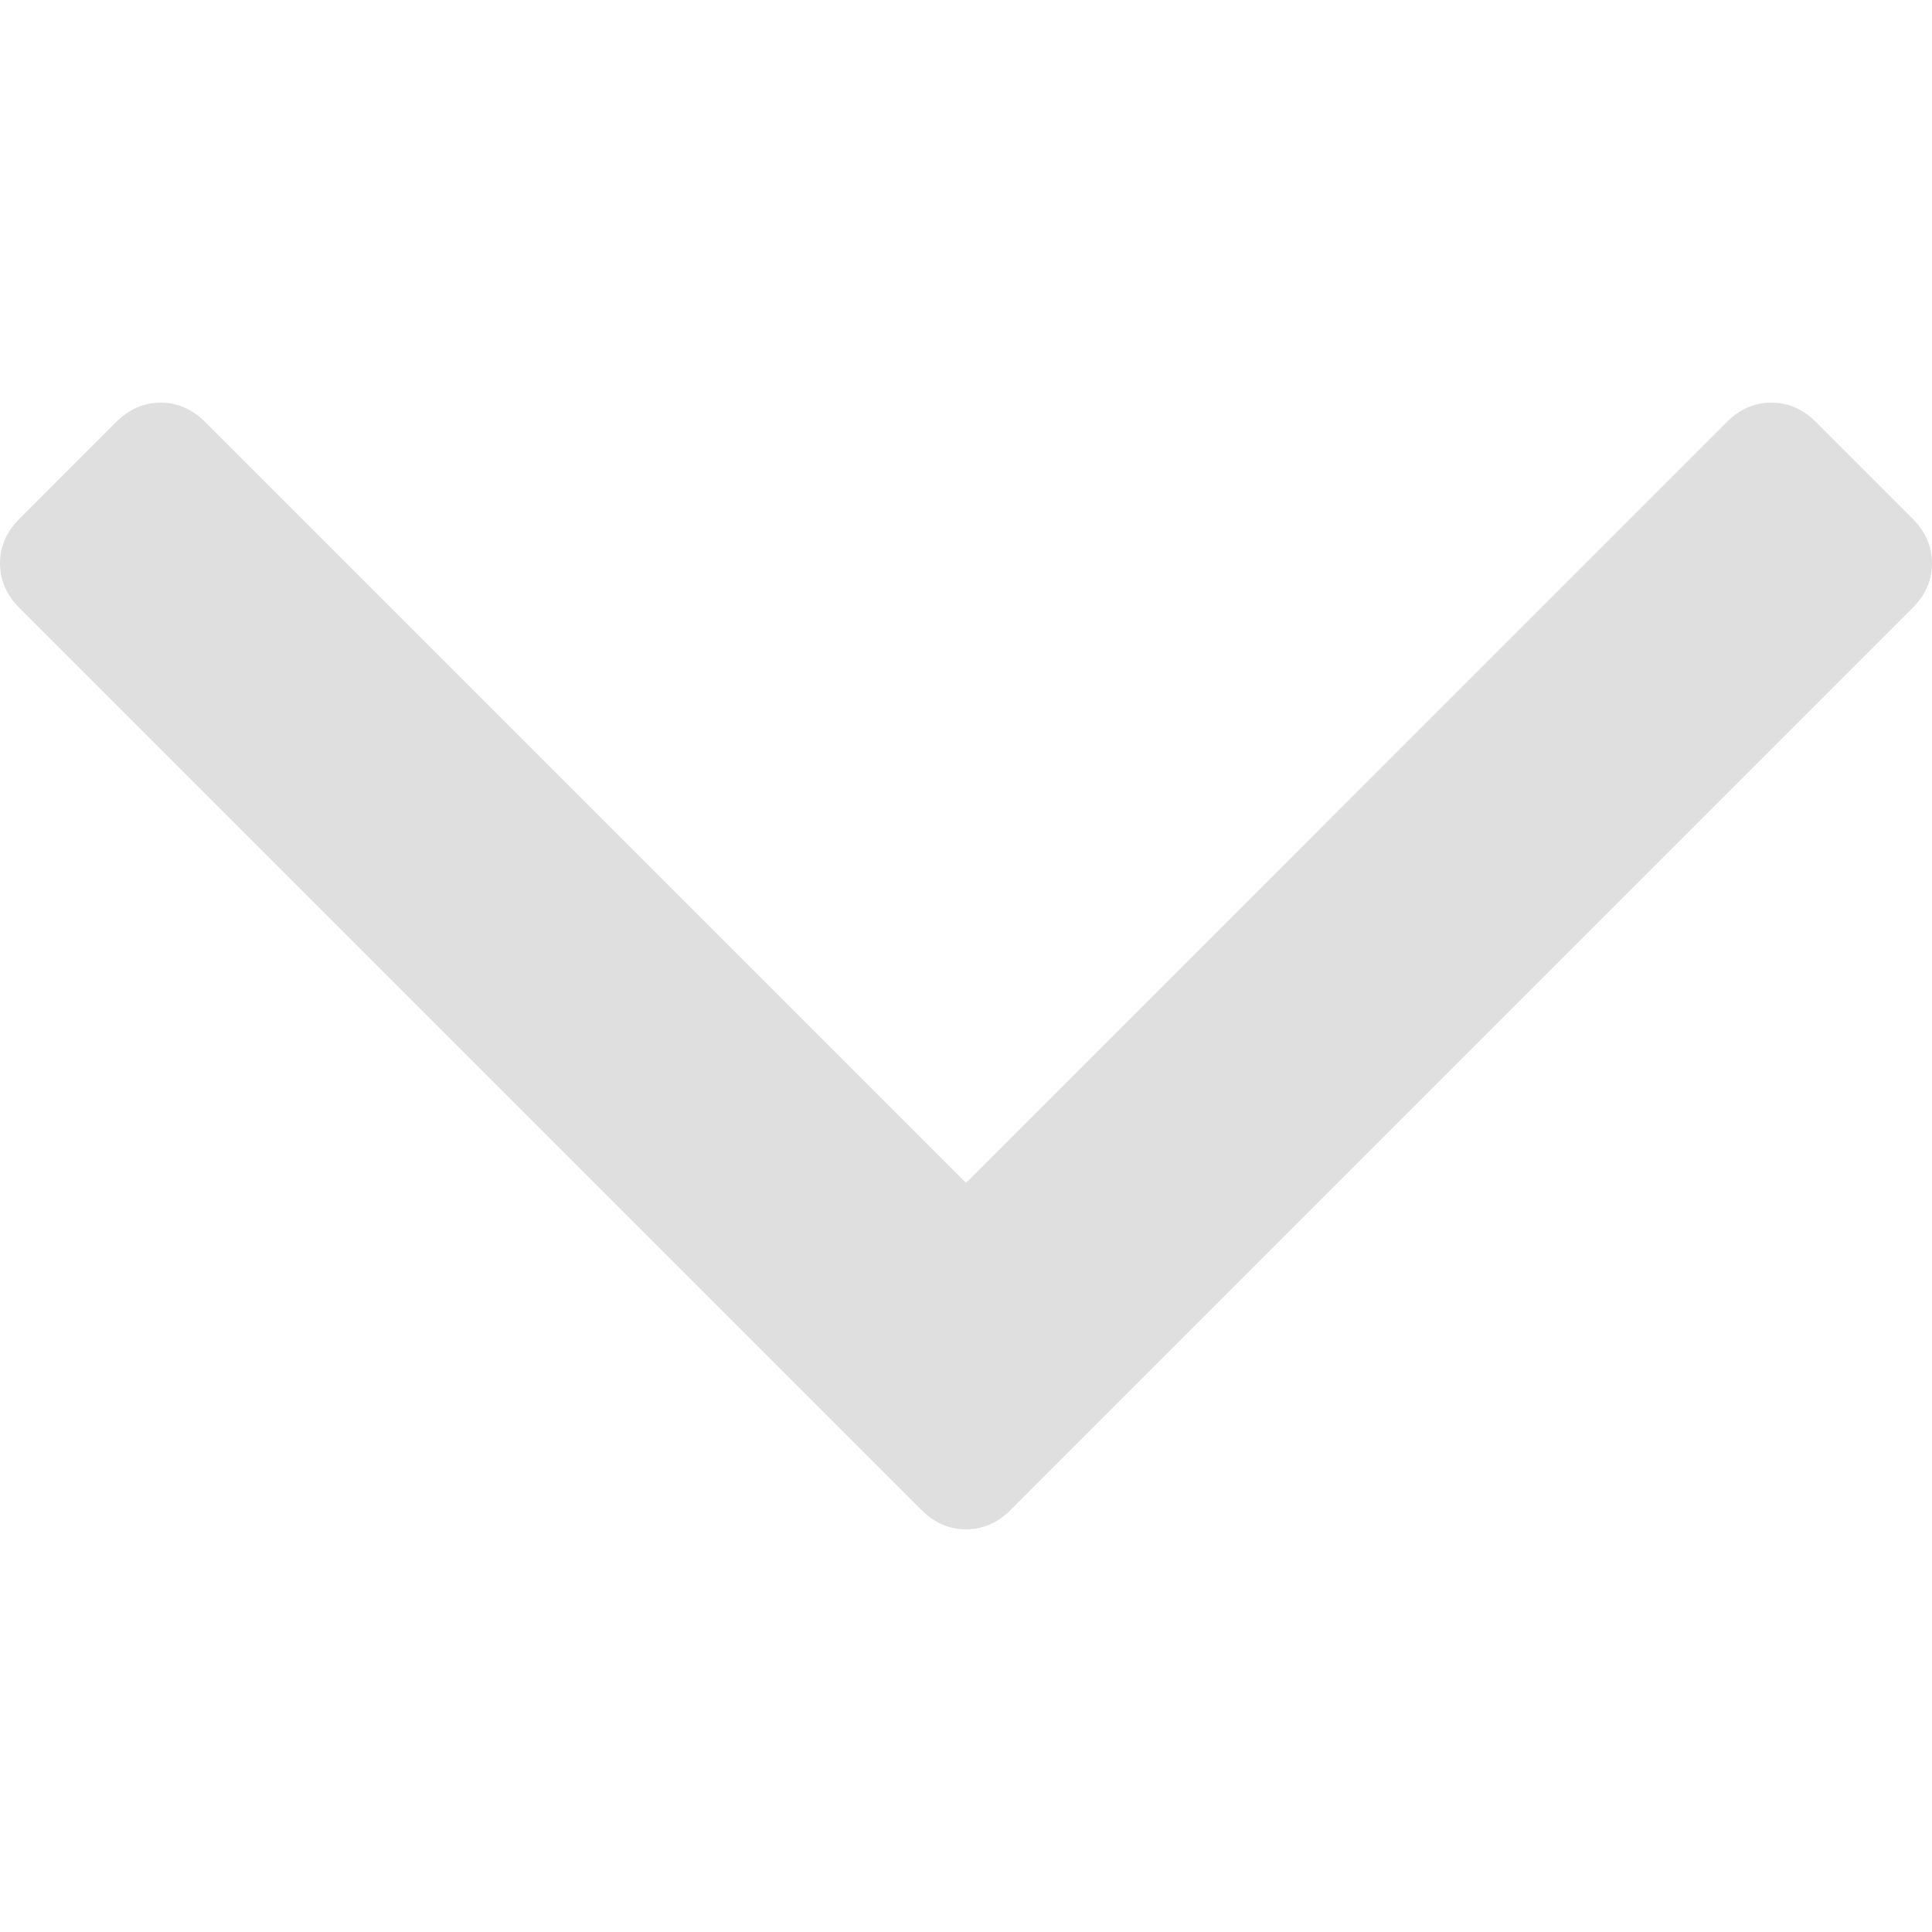
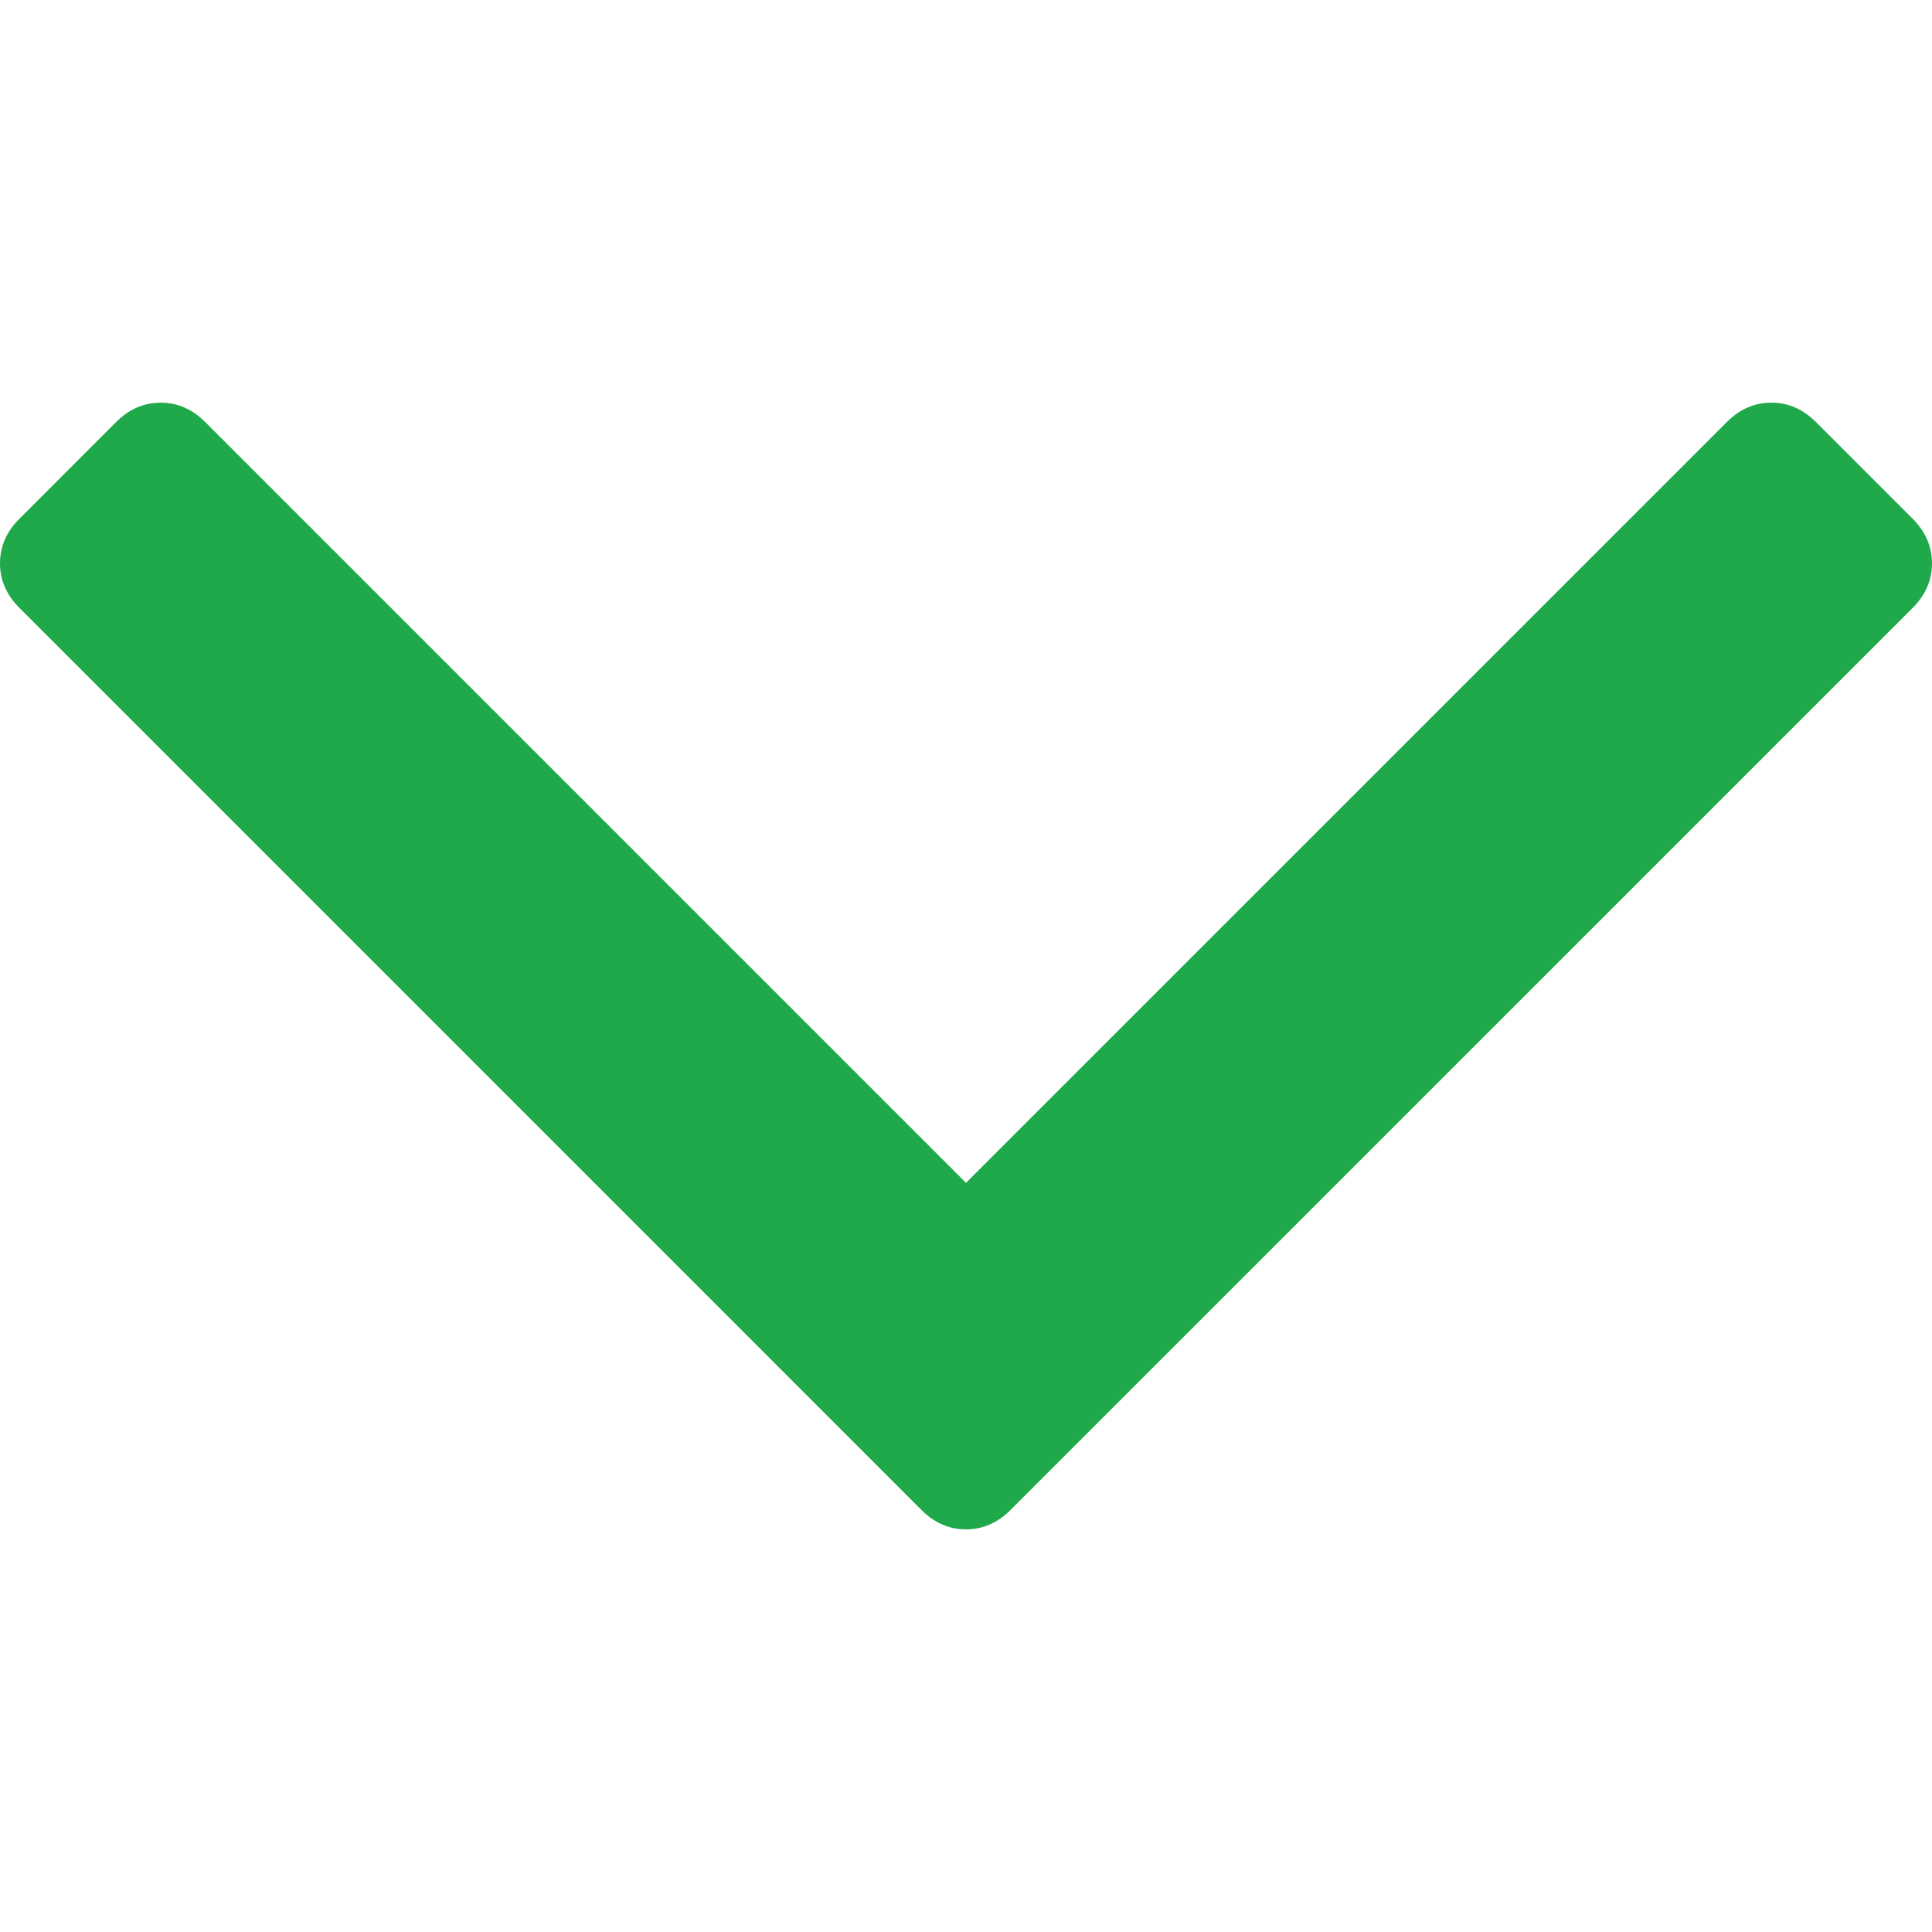
- <svg xmlns="http://www.w3.org/2000/svg" fill="#dfdfdf" width="284.929" height="284.929">
+ <svg xmlns="http://www.w3.org/2000/svg" fill="#20a94a" width="284.929" height="284.929">
  <path d="M282.082 76.511l-14.274-14.273c-1.902-1.906-4.093-2.856-6.57-2.856-2.471 0-4.661.95-6.563 2.856L142.466 174.441 30.262 62.241c-1.903-1.906-4.093-2.856-6.567-2.856-2.475 0-4.665.95-6.567 2.856L2.856 76.515C.95 78.417 0 80.607 0 83.082c0 2.473.953 4.663 2.856 6.565l133.043 133.046c1.902 1.903 4.093 2.854 6.567 2.854s4.661-.951 6.562-2.854L282.082 89.647c1.902-1.903 2.847-4.093 2.847-6.565 0-2.475-.945-4.665-2.847-6.571z" />
</svg>
